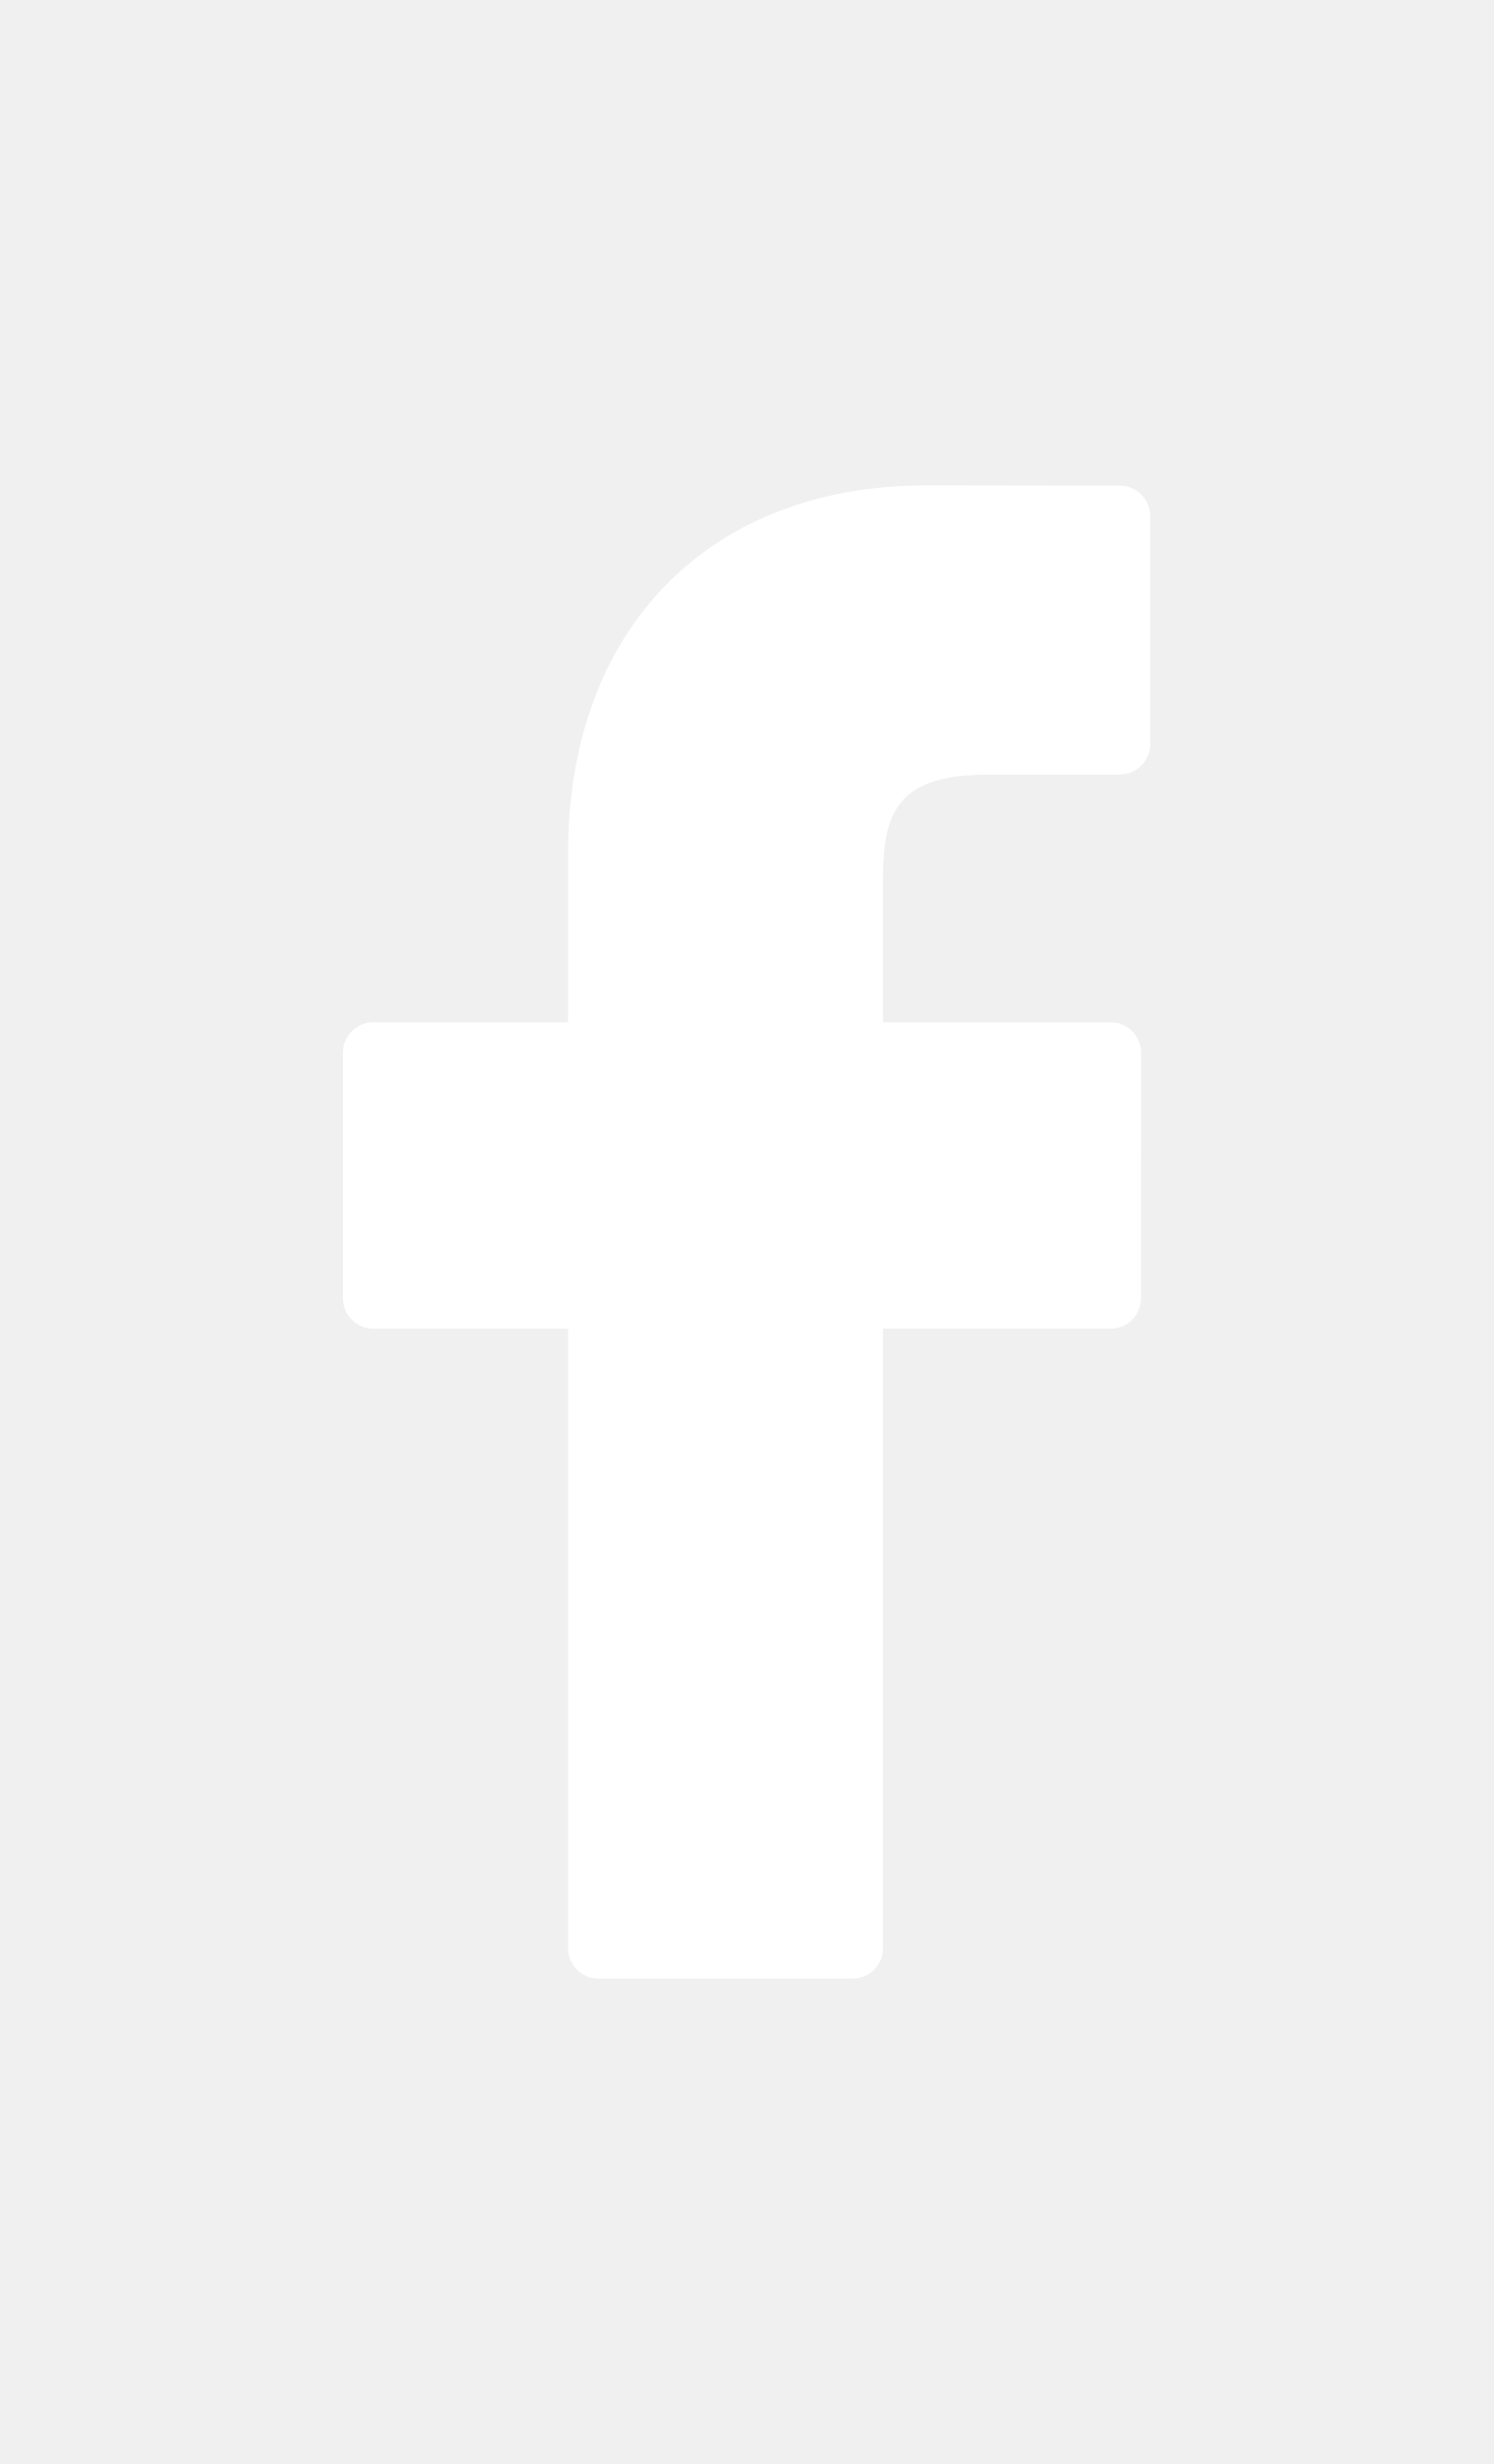
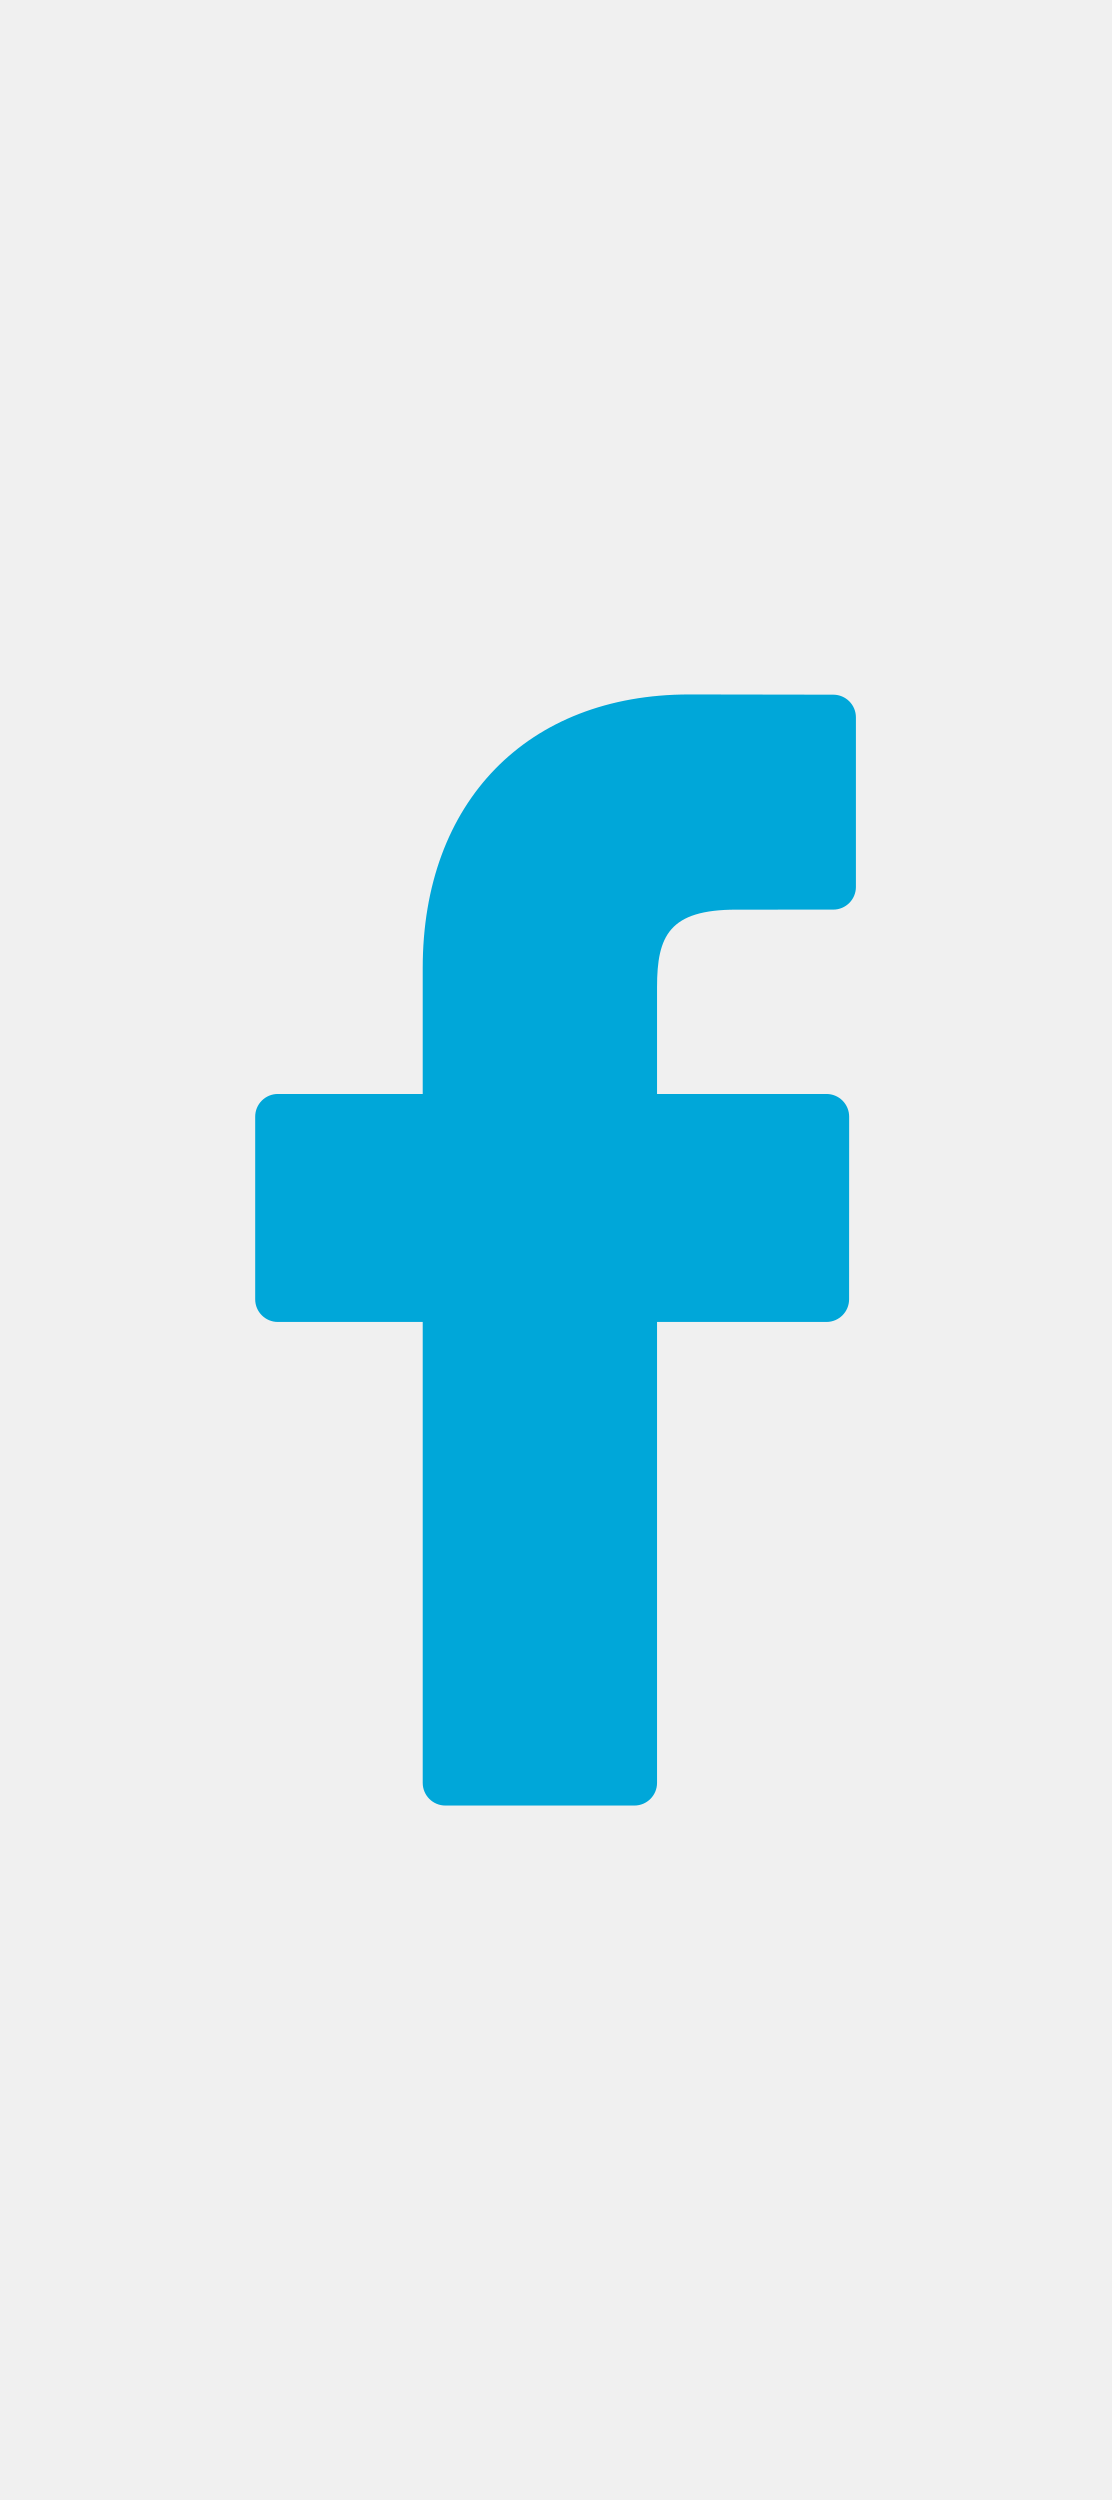
- <svg xmlns="http://www.w3.org/2000/svg" version="1.1" id="Capa_1" x="0px" y="0px" width="20px" height="33px" viewBox="0 0 96.124 96.123" style="enable-background:new 0 0 96.124 96.123;" xml:space="preserve">
+ <svg xmlns="http://www.w3.org/2000/svg" version="1.1" id="Capa_1" x="0px" y="0px" width="8px" height="18px" viewBox="0 0 96.124 96.123" style="enable-background:new 0 0 96.124 96.123;" xml:space="preserve">
  <g>
-     <path d="M72.089,0.02L59.624,0C45.62,0,36.57,9.285,36.57,23.656v10.907H24.037c-1.083,0-1.96,0.878-1.96,1.961v15.803   c0,1.083,0.878,1.96,1.96,1.96h12.533v39.876c0,1.083,0.877,1.96,1.96,1.96h16.352c1.083,0,1.96-0.878,1.96-1.96V54.287h14.654   c1.083,0,1.96-0.877,1.96-1.96l0.006-15.803c0-0.52-0.207-1.018-0.574-1.386c-0.367-0.368-0.867-0.575-1.387-0.575H56.842v-9.246   c0-4.444,1.059-6.7,6.848-6.7l8.397-0.003c1.082,0,1.959-0.878,1.959-1.96V1.98C74.046,0.899,73.17,0.022,72.089,0.02z" fill="#fff" />
+     <path d="M72.089,0.02L59.624,0C45.62,0,36.57,9.285,36.57,23.656v10.907H24.037c-1.083,0-1.96,0.878-1.96,1.961v15.803   c0,1.083,0.878,1.96,1.96,1.96h12.533v39.876c0,1.083,0.877,1.96,1.96,1.96h16.352c1.083,0,1.96-0.878,1.96-1.96V54.287h14.654   c1.083,0,1.96-0.877,1.96-1.96l0.006-15.803c0-0.52-0.207-1.018-0.574-1.386c-0.367-0.368-0.867-0.575-1.387-0.575H56.842v-9.246   c0-4.444,1.059-6.7,6.848-6.7l8.397-0.003c1.082,0,1.959-0.878,1.959-1.96V1.98C74.046,0.899,73.17,0.022,72.089,0.02z" fill="#00a7d9" />
  </g>
  <g>
</g>
  <g>
</g>
  <g>
</g>
  <g>
</g>
  <g>
</g>
  <g>
</g>
  <g>
</g>
  <g>
</g>
  <g>
</g>
  <g>
</g>
  <g>
</g>
  <g>
</g>
  <g>
</g>
  <g>
</g>
  <g>
</g>
</svg>
